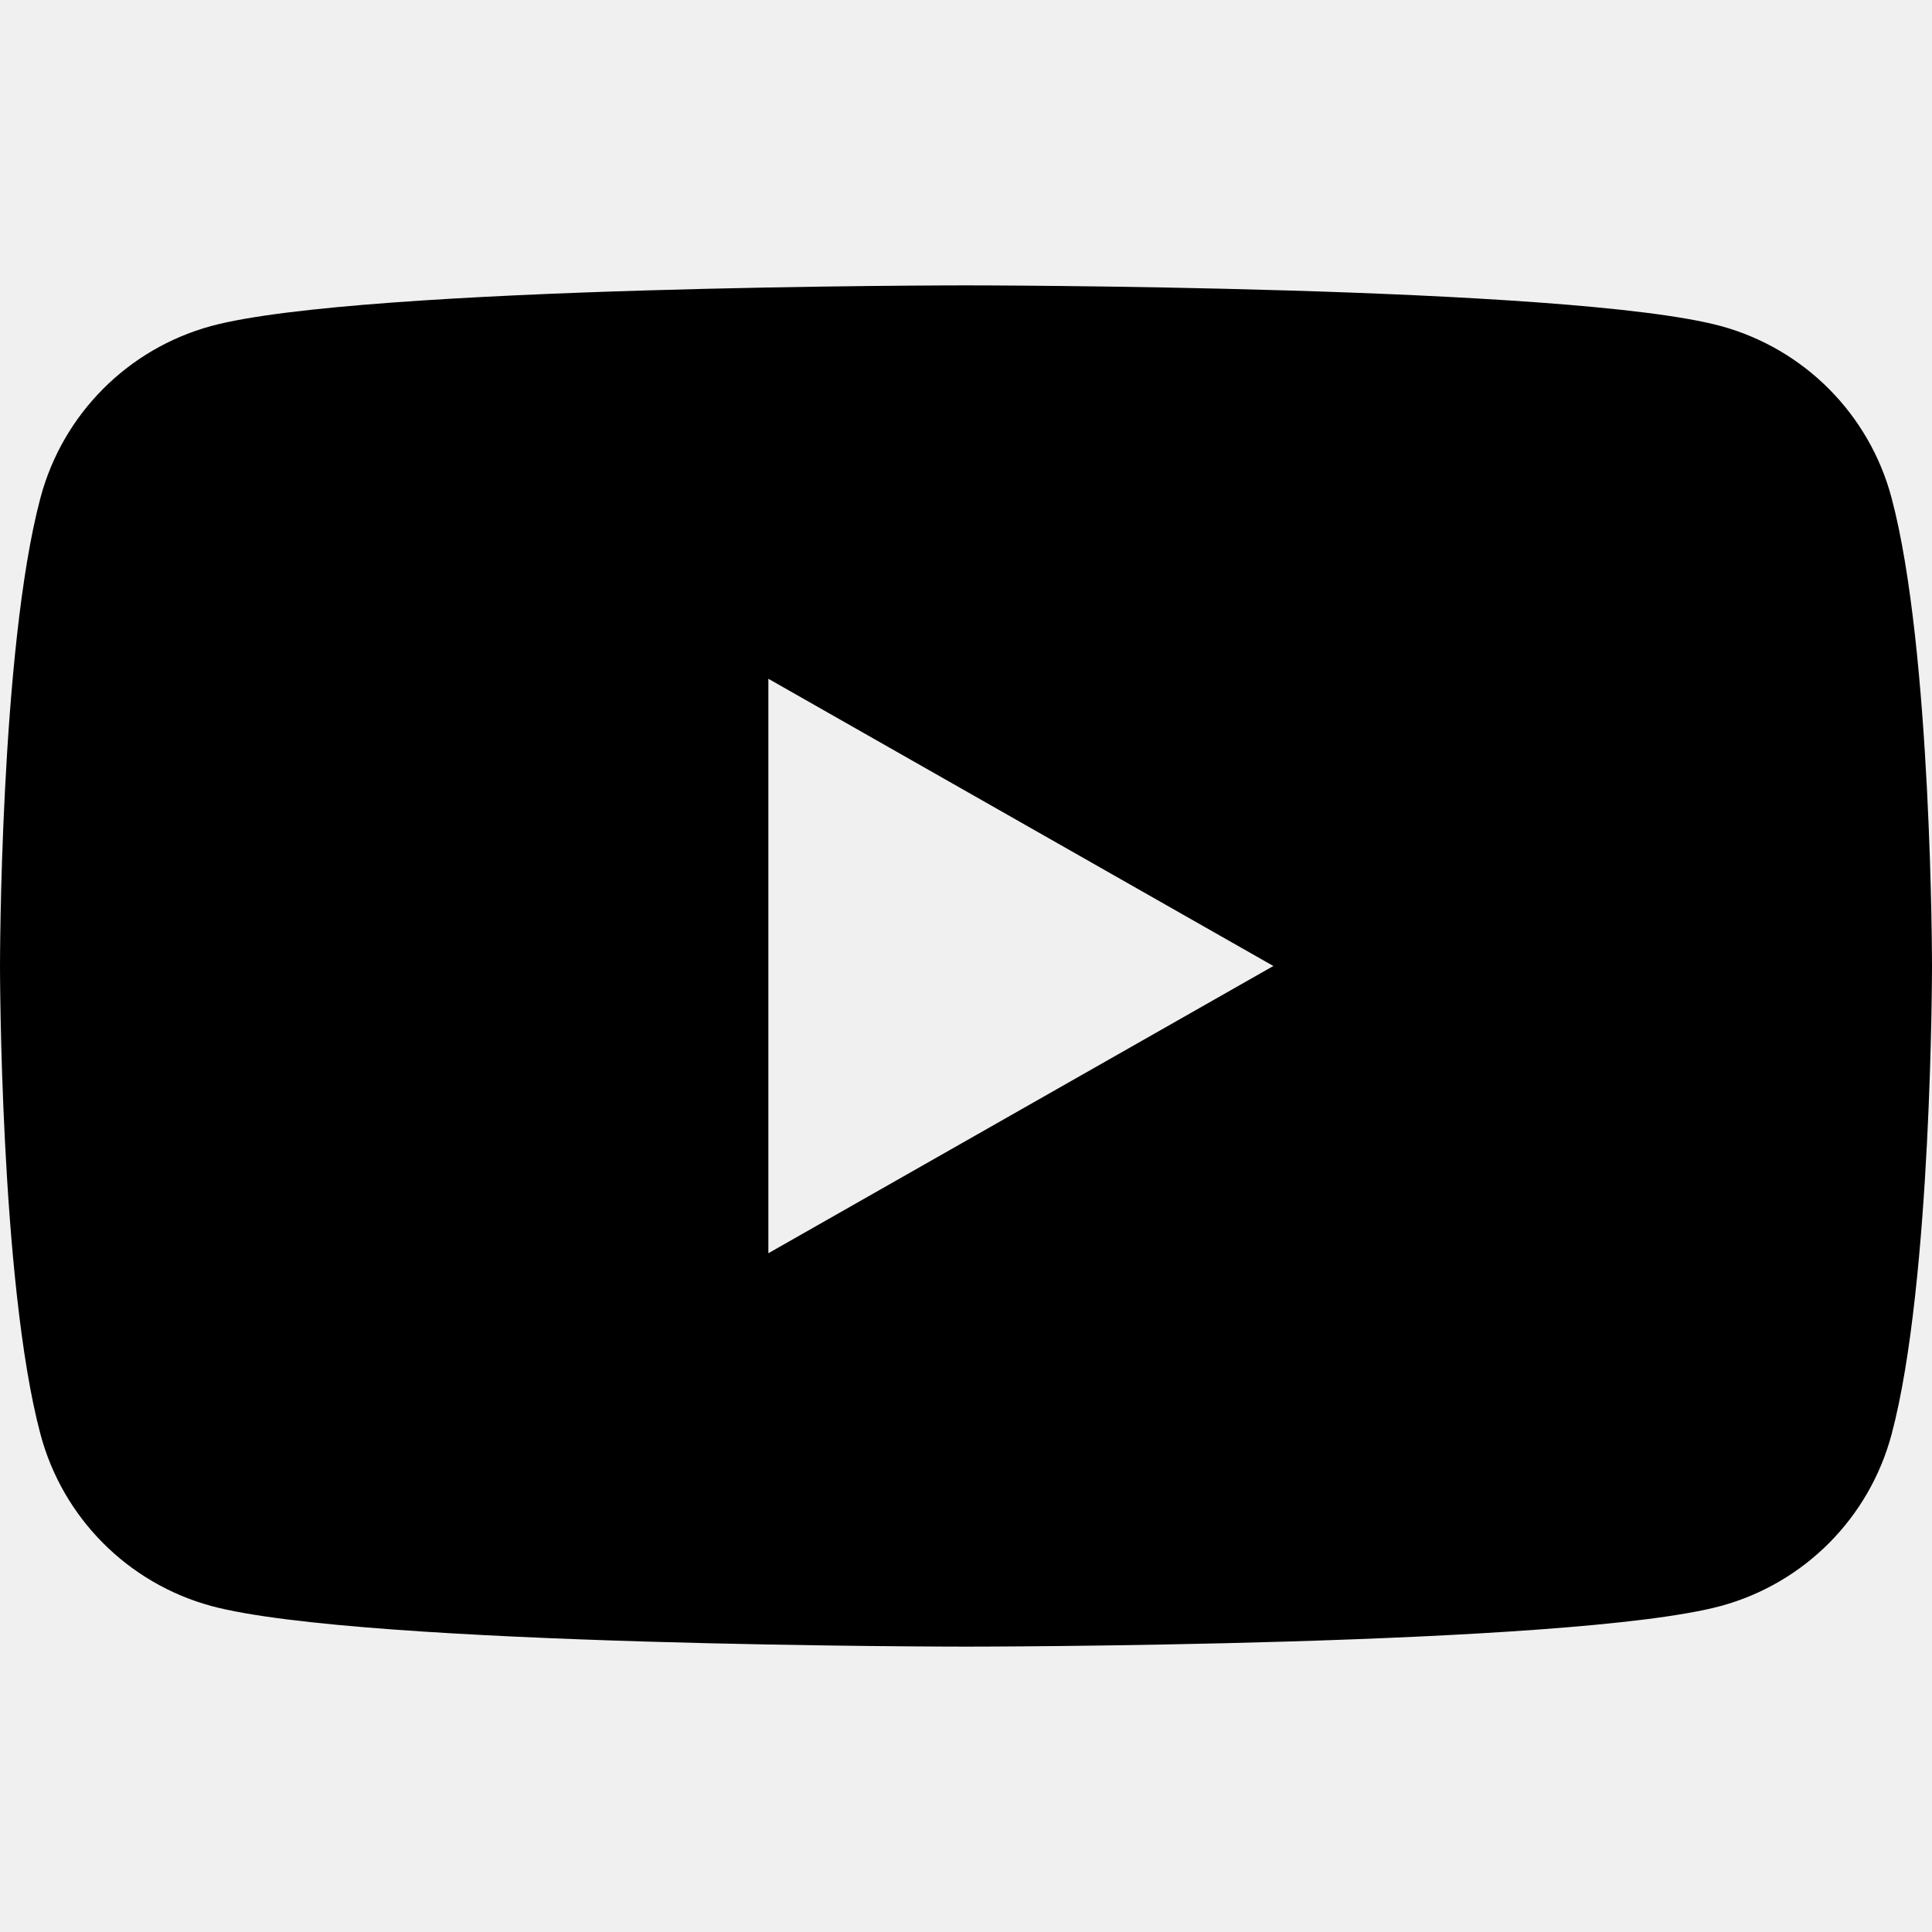
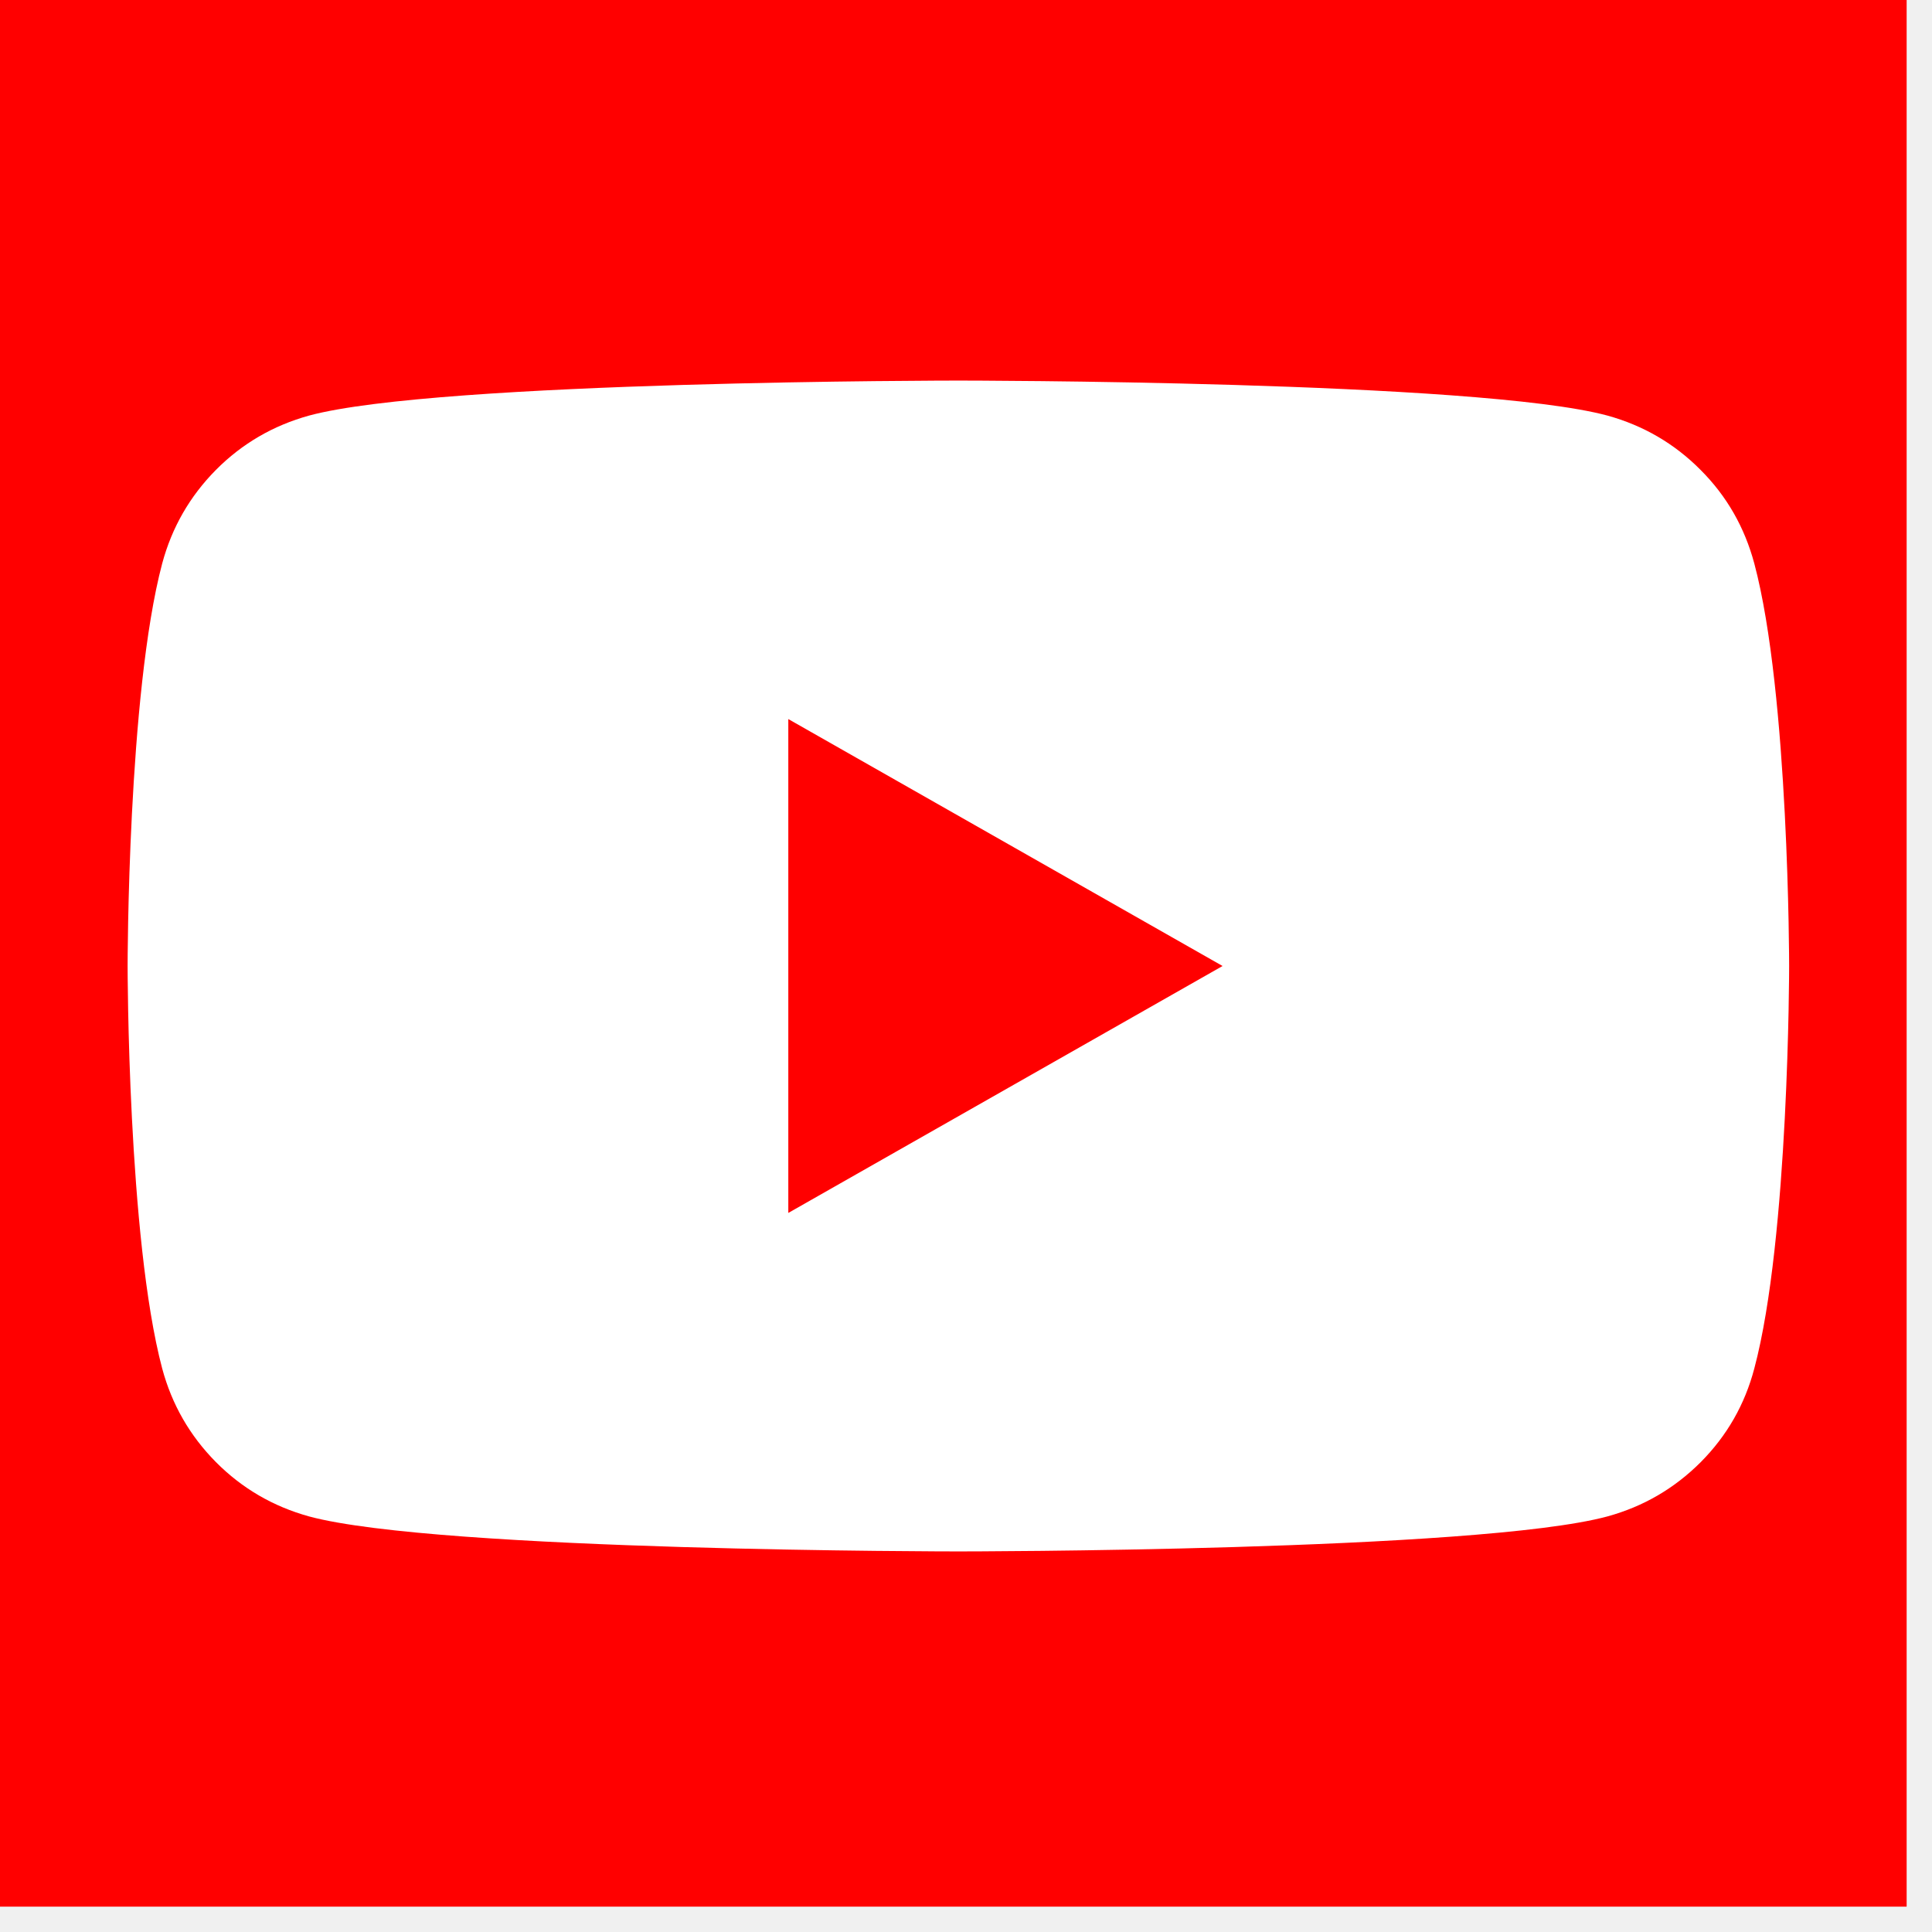
- <svg xmlns="http://www.w3.org/2000/svg" role="img" viewBox="0 0 24 24">
-   <path d="M23.498 6.186a3.016 3.016 0 0 0-2.122-2.136C19.505 3.545 12 3.545 12 3.545s-7.505 0-9.377.505A3.017 3.017 0 0 0 .502 6.186C0 8.07 0 12 0 12s0 3.93.502 5.814a3.016 3.016 0 0 0 2.122 2.136c1.871.505 9.376.505 9.376.505s7.505 0 9.377-.505a3.015 3.015 0 0 0 2.122-2.136C24 15.93 24 12 24 12s0-3.93-.502-5.814zM9.545 15.568V8.432L15.818 12l-6.273 3.568z" />
+ <svg xmlns="http://www.w3.org/2000/svg" width="50" zoomAndPan="magnify" viewBox="0 0 37.5 37.5" height="50" preserveAspectRatio="xMidYMid meet" version="1.0">
+   <defs>
+     <clipPath id="b2ee790fcd">
+       <path d="M 0 0 L 37.008 0 L 37.008 37.008 L 0 37.008 Z M 0 0 " clip-rule="nonzero" />
+     </clipPath>
+     <clipPath id="dec8235480">
+       <path d="M 2.477 7 L 34.727 7 L 34.727 31 L 2.477 31 Z M 2.477 7 " clip-rule="nonzero" />
+     </clipPath>
+   </defs>
+   <g clip-path="url(#b2ee790fcd)">
+     <path fill="#ffffff" d="M 0 0 L 37.5 0 L 37.5 37.5 L 0 37.5 Z M 0 0 " fill-opacity="1" fill-rule="nonzero" />
+     <path fill="#ff0000" d="M 0 0 L 37.5 0 L 37.5 37.5 L 0 37.5 Z M 0 0 " fill-opacity="1" fill-rule="nonzero" />
+   </g>
+   <g clip-path="url(#dec8235480)">
+     <path fill="#ffffff" d="M 34.051 10.938 C 33.863 10.238 33.52 9.633 33.008 9.121 C 32.5 8.609 31.895 8.258 31.199 8.066 C 28.684 7.387 18.602 7.387 18.602 7.387 C 18.602 7.387 8.516 7.387 6 8.066 C 5.305 8.258 4.699 8.609 4.191 9.121 C 3.684 9.633 3.336 10.238 3.148 10.938 C 2.477 13.469 2.477 18.75 2.477 18.75 C 2.477 18.75 2.477 24.031 3.148 26.562 C 3.336 27.262 3.684 27.867 4.191 28.379 C 4.699 28.891 5.305 29.242 6 29.434 C 8.516 30.113 18.602 30.113 18.602 30.113 C 18.602 30.113 28.684 30.113 31.199 29.434 C 31.898 29.242 32.5 28.891 33.012 28.379 C 33.52 27.867 33.867 27.262 34.051 26.562 C 34.727 24.031 34.727 18.75 34.727 18.75 C 34.727 18.75 34.727 13.469 34.051 10.938 Z M 15.301 23.543 L 15.301 13.957 L 23.73 18.75 Z M 15.301 23.543 " fill-opacity="1" fill-rule="nonzero" />
+   </g>
</svg>
